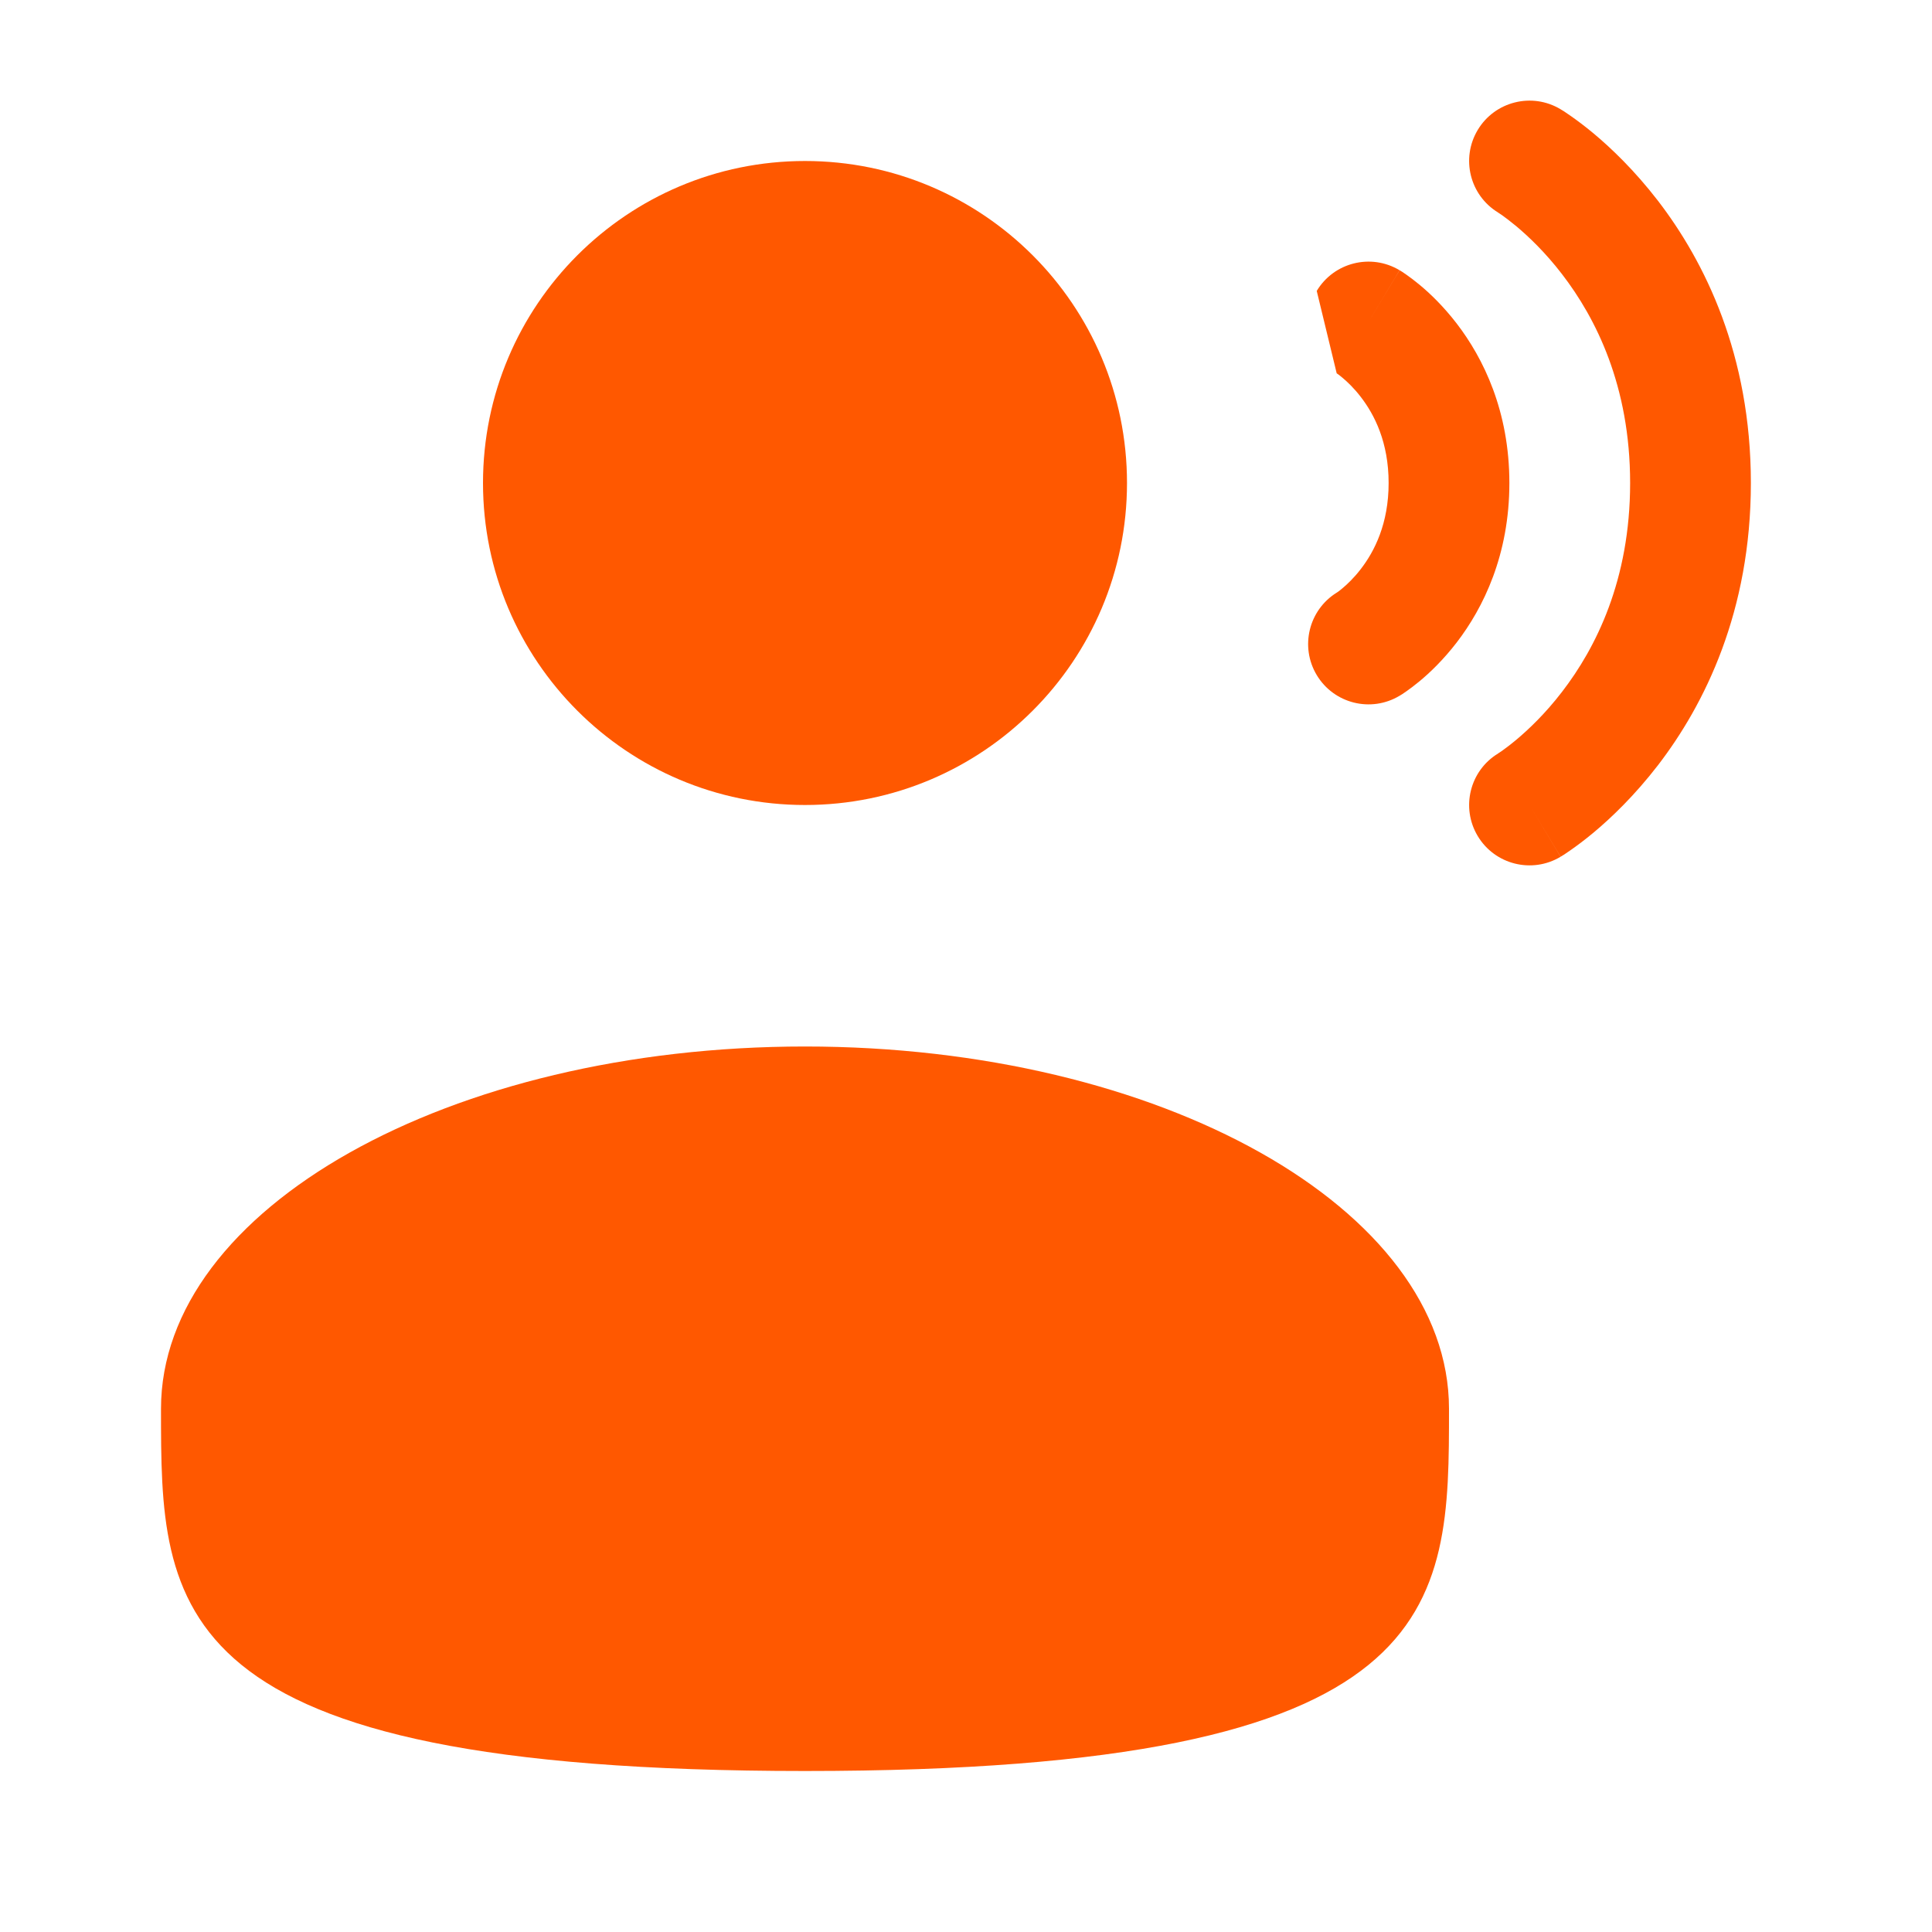
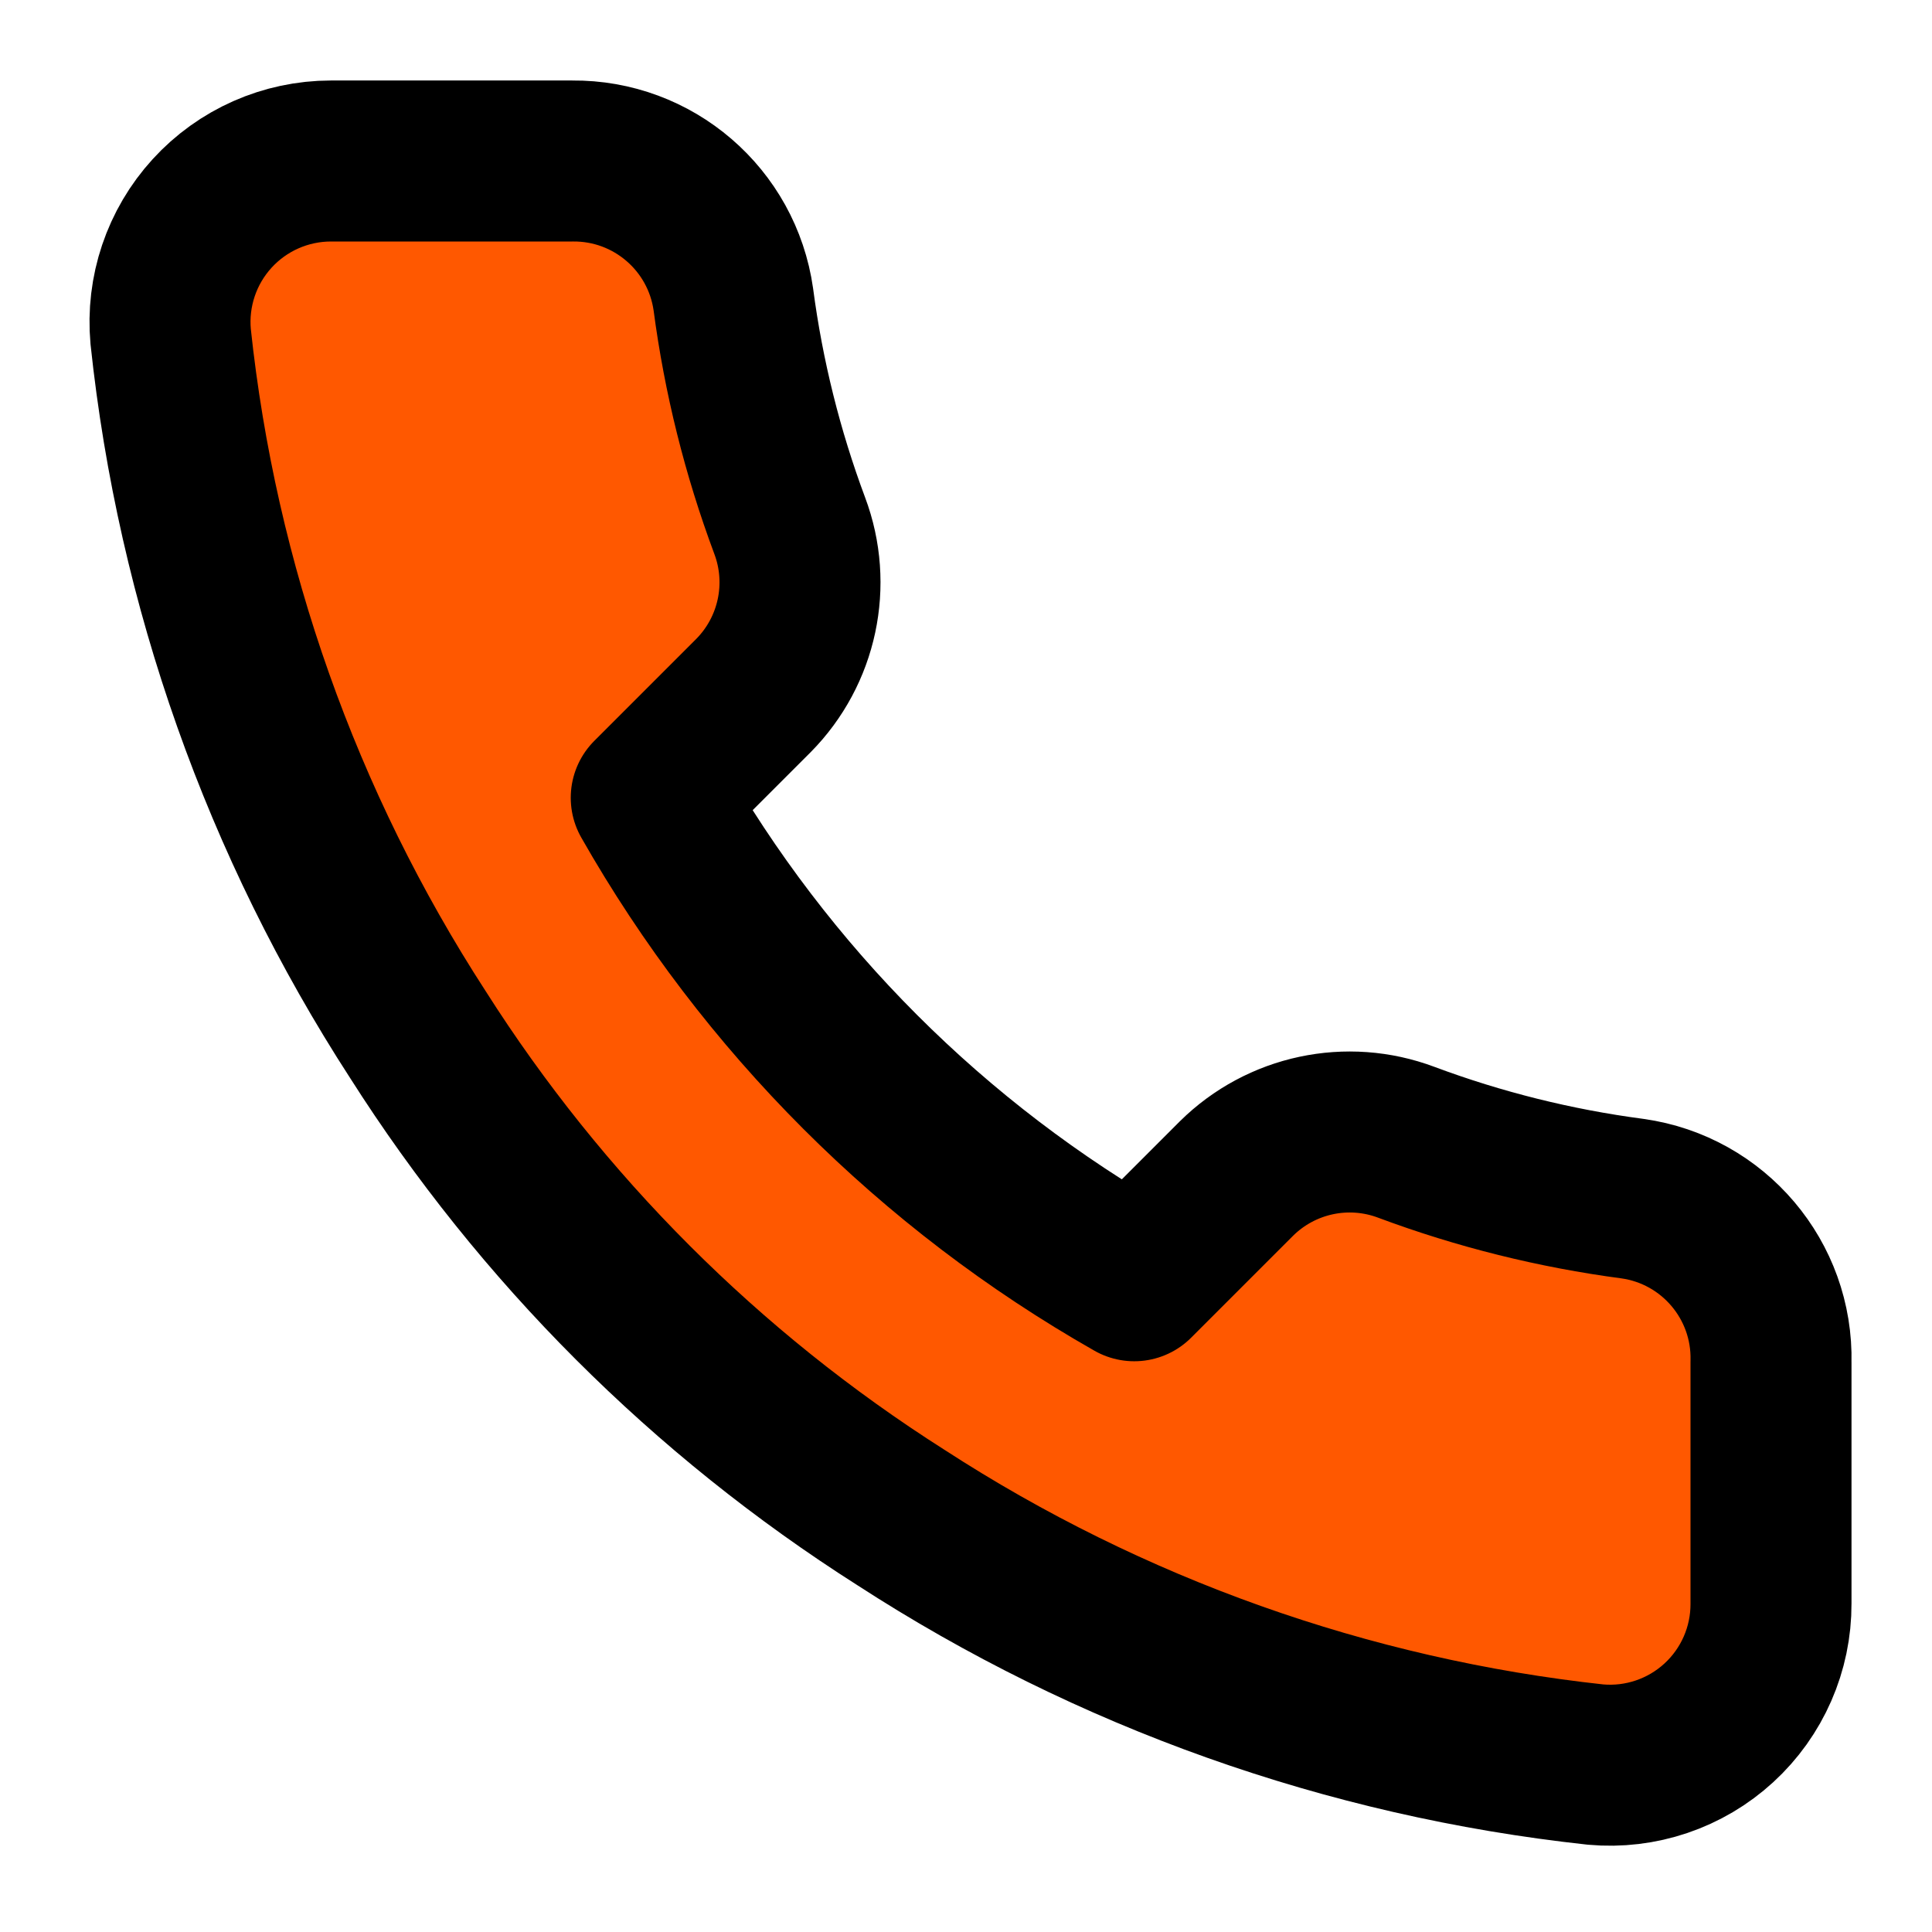
- <svg xmlns="http://www.w3.org/2000/svg" width="18px" height="18px" viewBox="0 0 24.00 24.00" fill="none">
-   <g id="SVGRepo_bgCarrier" stroke-width="0" />
-   <g id="SVGRepo_tracerCarrier" stroke-linecap="round" stroke-linejoin="round" />
-   <g id="SVGRepo_iconCarrier">
-     <path d="M18.357 1.614C18.57 1.259 19.031 1.144 19.386 1.357L19 2C19.386 1.357 19.386 1.357 19.386 1.357L19.387 1.358L19.389 1.359L19.392 1.361L19.402 1.367C19.41 1.371 19.419 1.377 19.43 1.384C19.452 1.399 19.481 1.418 19.516 1.443C19.586 1.492 19.681 1.562 19.793 1.655C20.015 1.84 20.305 2.117 20.595 2.493C21.177 3.25 21.75 4.407 21.75 6C21.75 7.593 21.177 8.75 20.595 9.507C20.305 9.883 20.015 10.16 19.793 10.345C19.681 10.438 19.586 10.508 19.516 10.557C19.481 10.582 19.452 10.601 19.43 10.616C19.424 10.619 19.419 10.622 19.415 10.625C19.41 10.628 19.406 10.631 19.402 10.633L19.392 10.639L19.389 10.641L19.387 10.642C19.387 10.643 19.386 10.643 19 10L19.386 10.643C19.031 10.856 18.57 10.741 18.357 10.386C18.145 10.032 18.258 9.574 18.61 9.36L18.615 9.356C18.622 9.351 18.636 9.342 18.656 9.329C18.695 9.301 18.756 9.256 18.832 9.193C18.985 9.065 19.195 8.867 19.405 8.593C19.823 8.05 20.25 7.207 20.25 6C20.25 4.793 19.823 3.95 19.405 3.407C19.195 3.133 18.985 2.935 18.832 2.807C18.756 2.744 18.695 2.699 18.656 2.671C18.636 2.658 18.622 2.649 18.615 2.644L18.61 2.64C18.258 2.426 18.145 1.968 18.357 1.614Z" fill="#ff5800" />
-     <path d="M10 10C12.209 10 14 8.209 14 6C14 3.791 12.209 2 10 2C7.791 2 6 3.791 6 6C6 8.209 7.791 10 10 10Z" fill="#ff5800" />
-     <path d="M2 17.5C2 19.985 2 22 10 22C18 22 18 19.985 18 17.5C18 15.015 14.418 13 10 13C5.582 13 2 15.015 2 17.5Z" fill="#ff5800" />
-     <path d="M17.386 3.357C17.031 3.144 16.57 3.259 16.357 3.614L16.605 4.638L16.613 4.643C16.625 4.651 16.647 4.667 16.676 4.692C16.735 4.741 16.82 4.821 16.905 4.932C17.073 5.15 17.25 5.493 17.25 6C17.25 6.507 17.073 6.85 16.905 7.068C16.82 7.179 16.735 7.259 16.676 7.308C16.647 7.333 16.625 7.349 16.613 7.357L16.605 7.362C16.257 7.578 16.146 8.034 16.357 8.386C16.57 8.741 17.031 8.856 17.386 8.643L17 8C17.386 8.643 17.386 8.643 17.386 8.643L17.387 8.642L17.389 8.641L17.392 8.64L17.399 8.635L17.419 8.623C17.433 8.613 17.451 8.601 17.473 8.586C17.516 8.556 17.572 8.514 17.636 8.461C17.765 8.354 17.93 8.196 18.095 7.982C18.427 7.55 18.75 6.893 18.75 6C18.75 5.107 18.427 4.45 18.095 4.018C17.93 3.804 17.765 3.646 17.636 3.539C17.572 3.486 17.516 3.444 17.473 3.414C17.451 3.399 17.433 3.387 17.419 3.377L17.399 3.365L17.392 3.36L17.389 3.359L17.387 3.358C17.387 3.357 17.386 3.357 17 4L17.386 3.357Z" fill="#ff5800" />
-   </g>
+ <svg xmlns="http://www.w3.org/2000/svg" width="24" height="24" viewBox="0 0 24 24" fill="#ff5800" stroke="currentColor" stroke-width="2" stroke-linecap="round" stroke-linejoin="round">
+   <path d="M22 16.92v3a2 2 0 0 1-2.18 2 19.79 19.79 0 0 1-8.63-3.07 19.5 19.5 0 0 1-6-6 19.79 19.79 0 0 1-3.07-8.67A2 2 0 0 1 4.11 2h3a2 2 0 0 1 2 1.72 12.84 12.84 0 0 0 .7 2.81 2 2 0 0 1-.45 2.11L8.09 9.91a16 16 0 0 0 6 6l1.27-1.27a2 2 0 0 1 2.11-.45 12.84 12.84 0 0 0 2.81.7A2 2 0 0 1 22 16.92z">
+   </path>
</svg>
